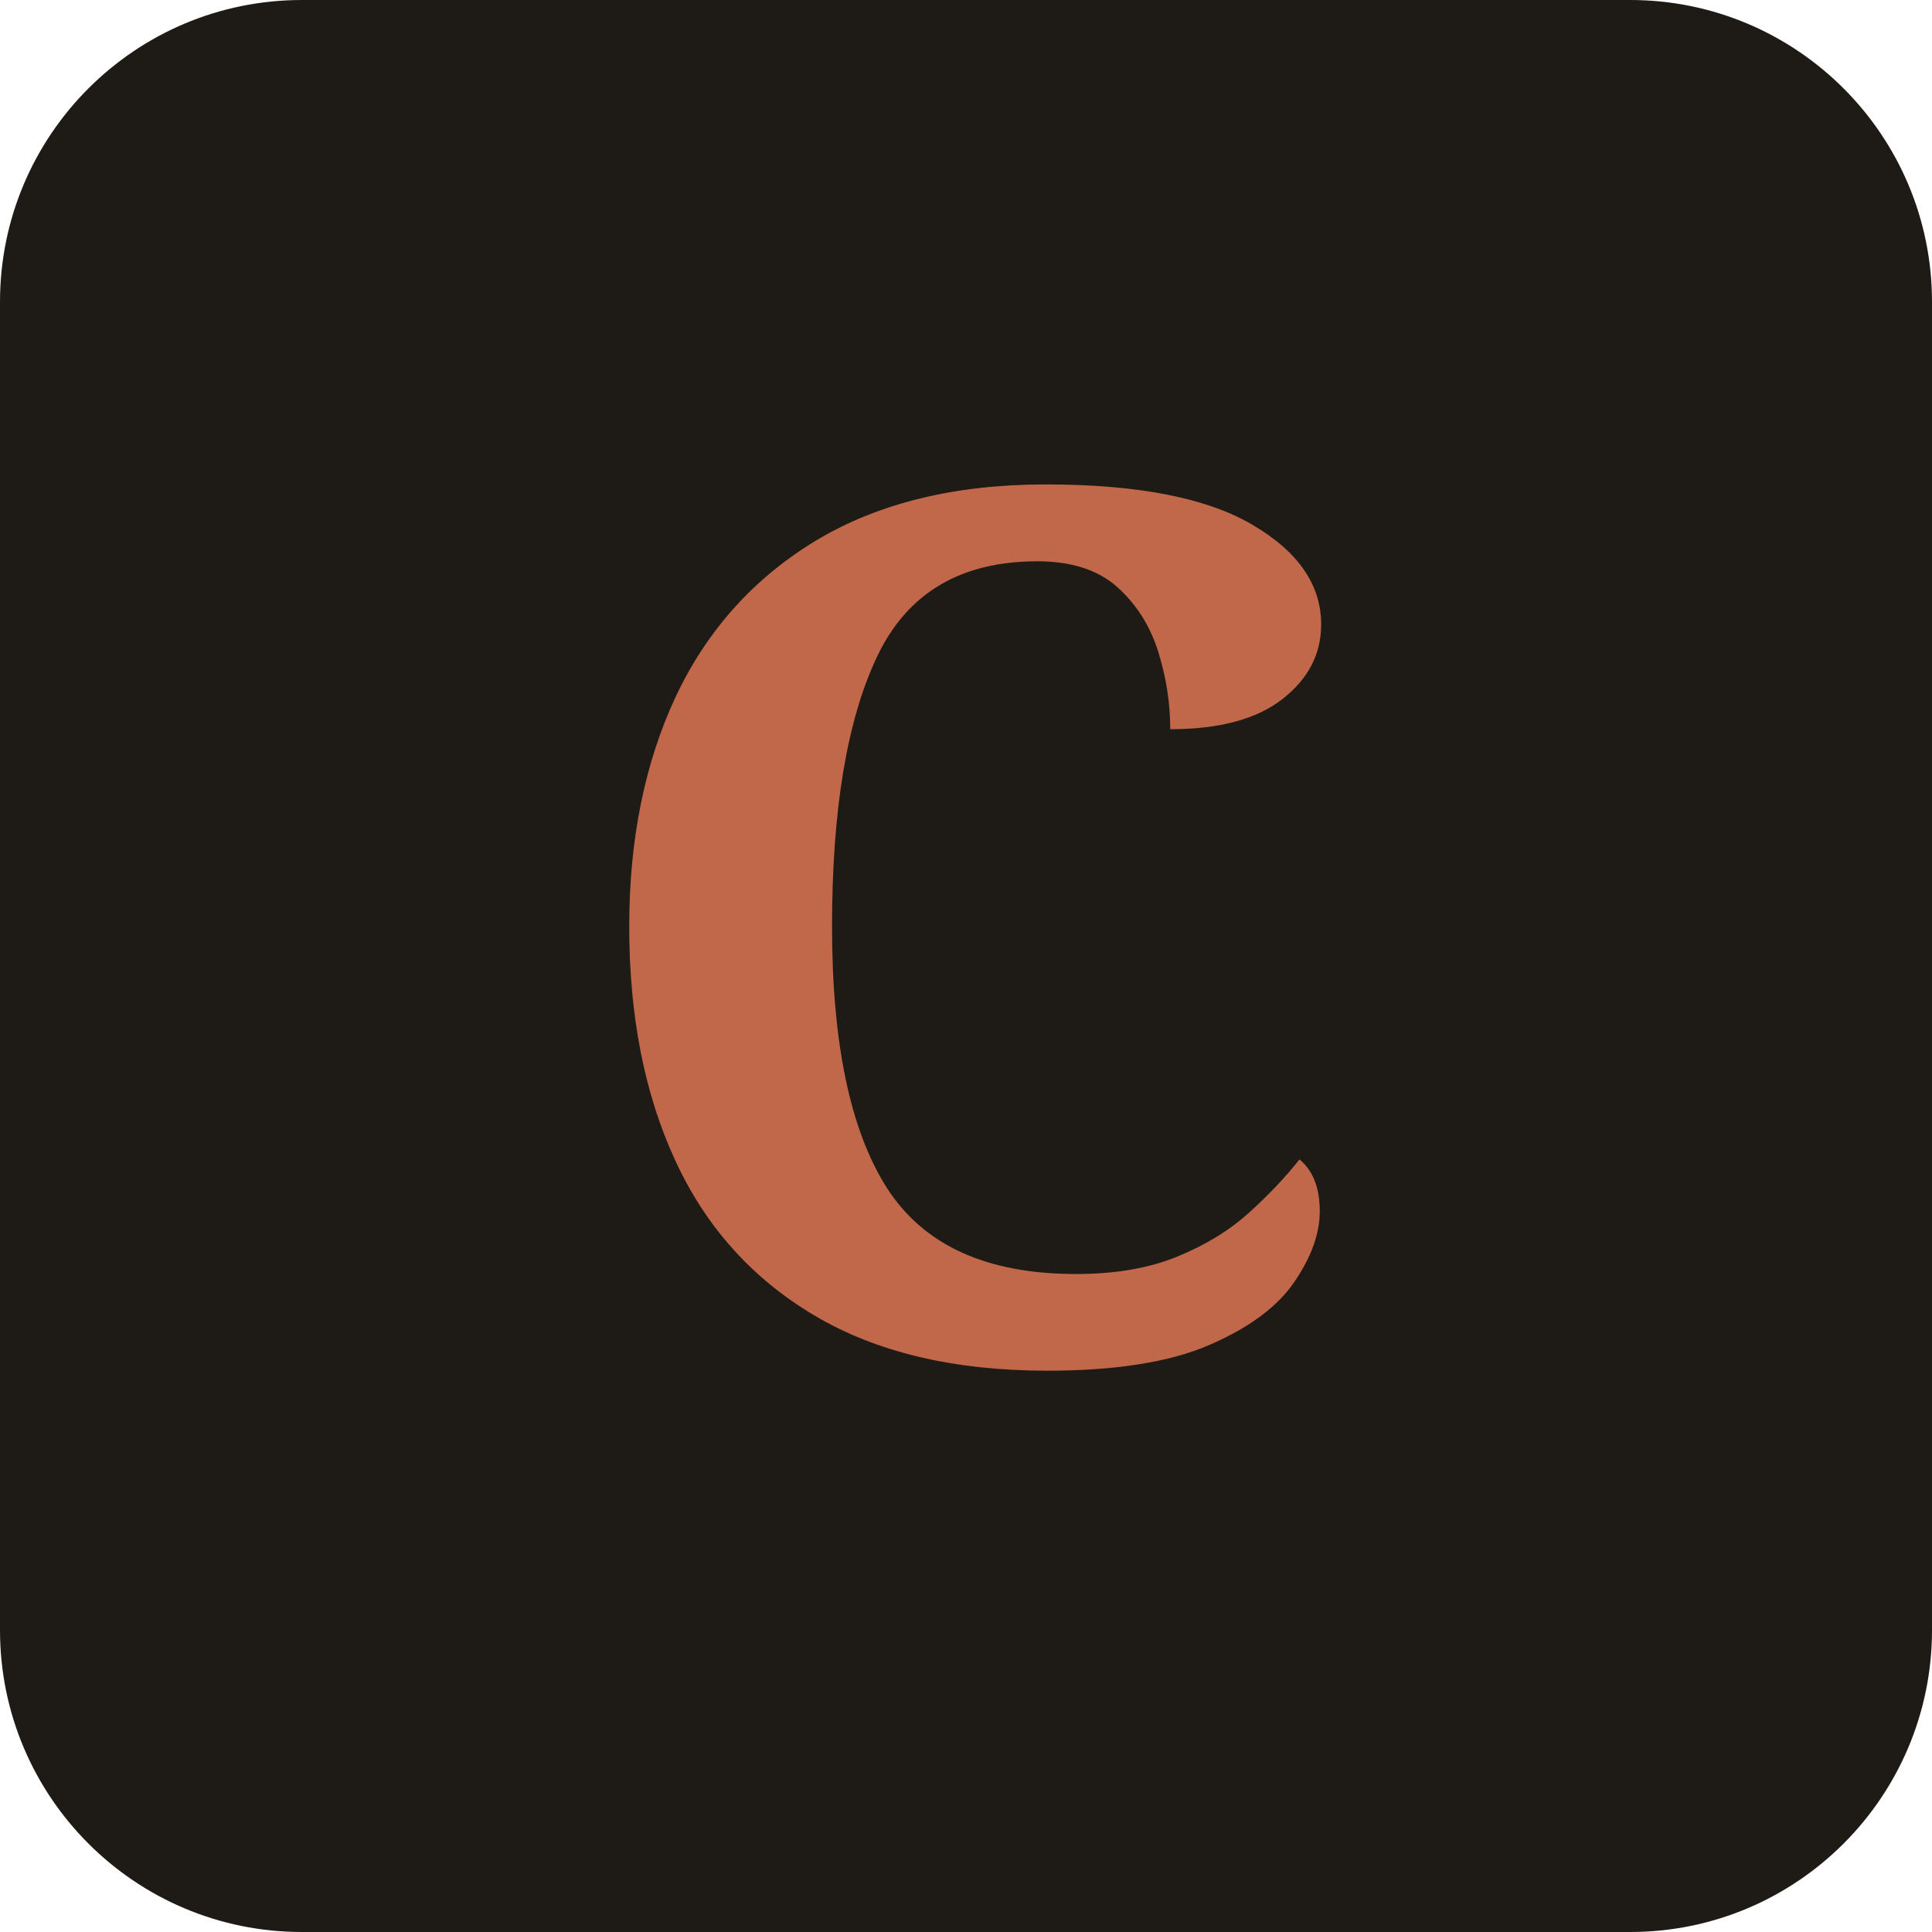
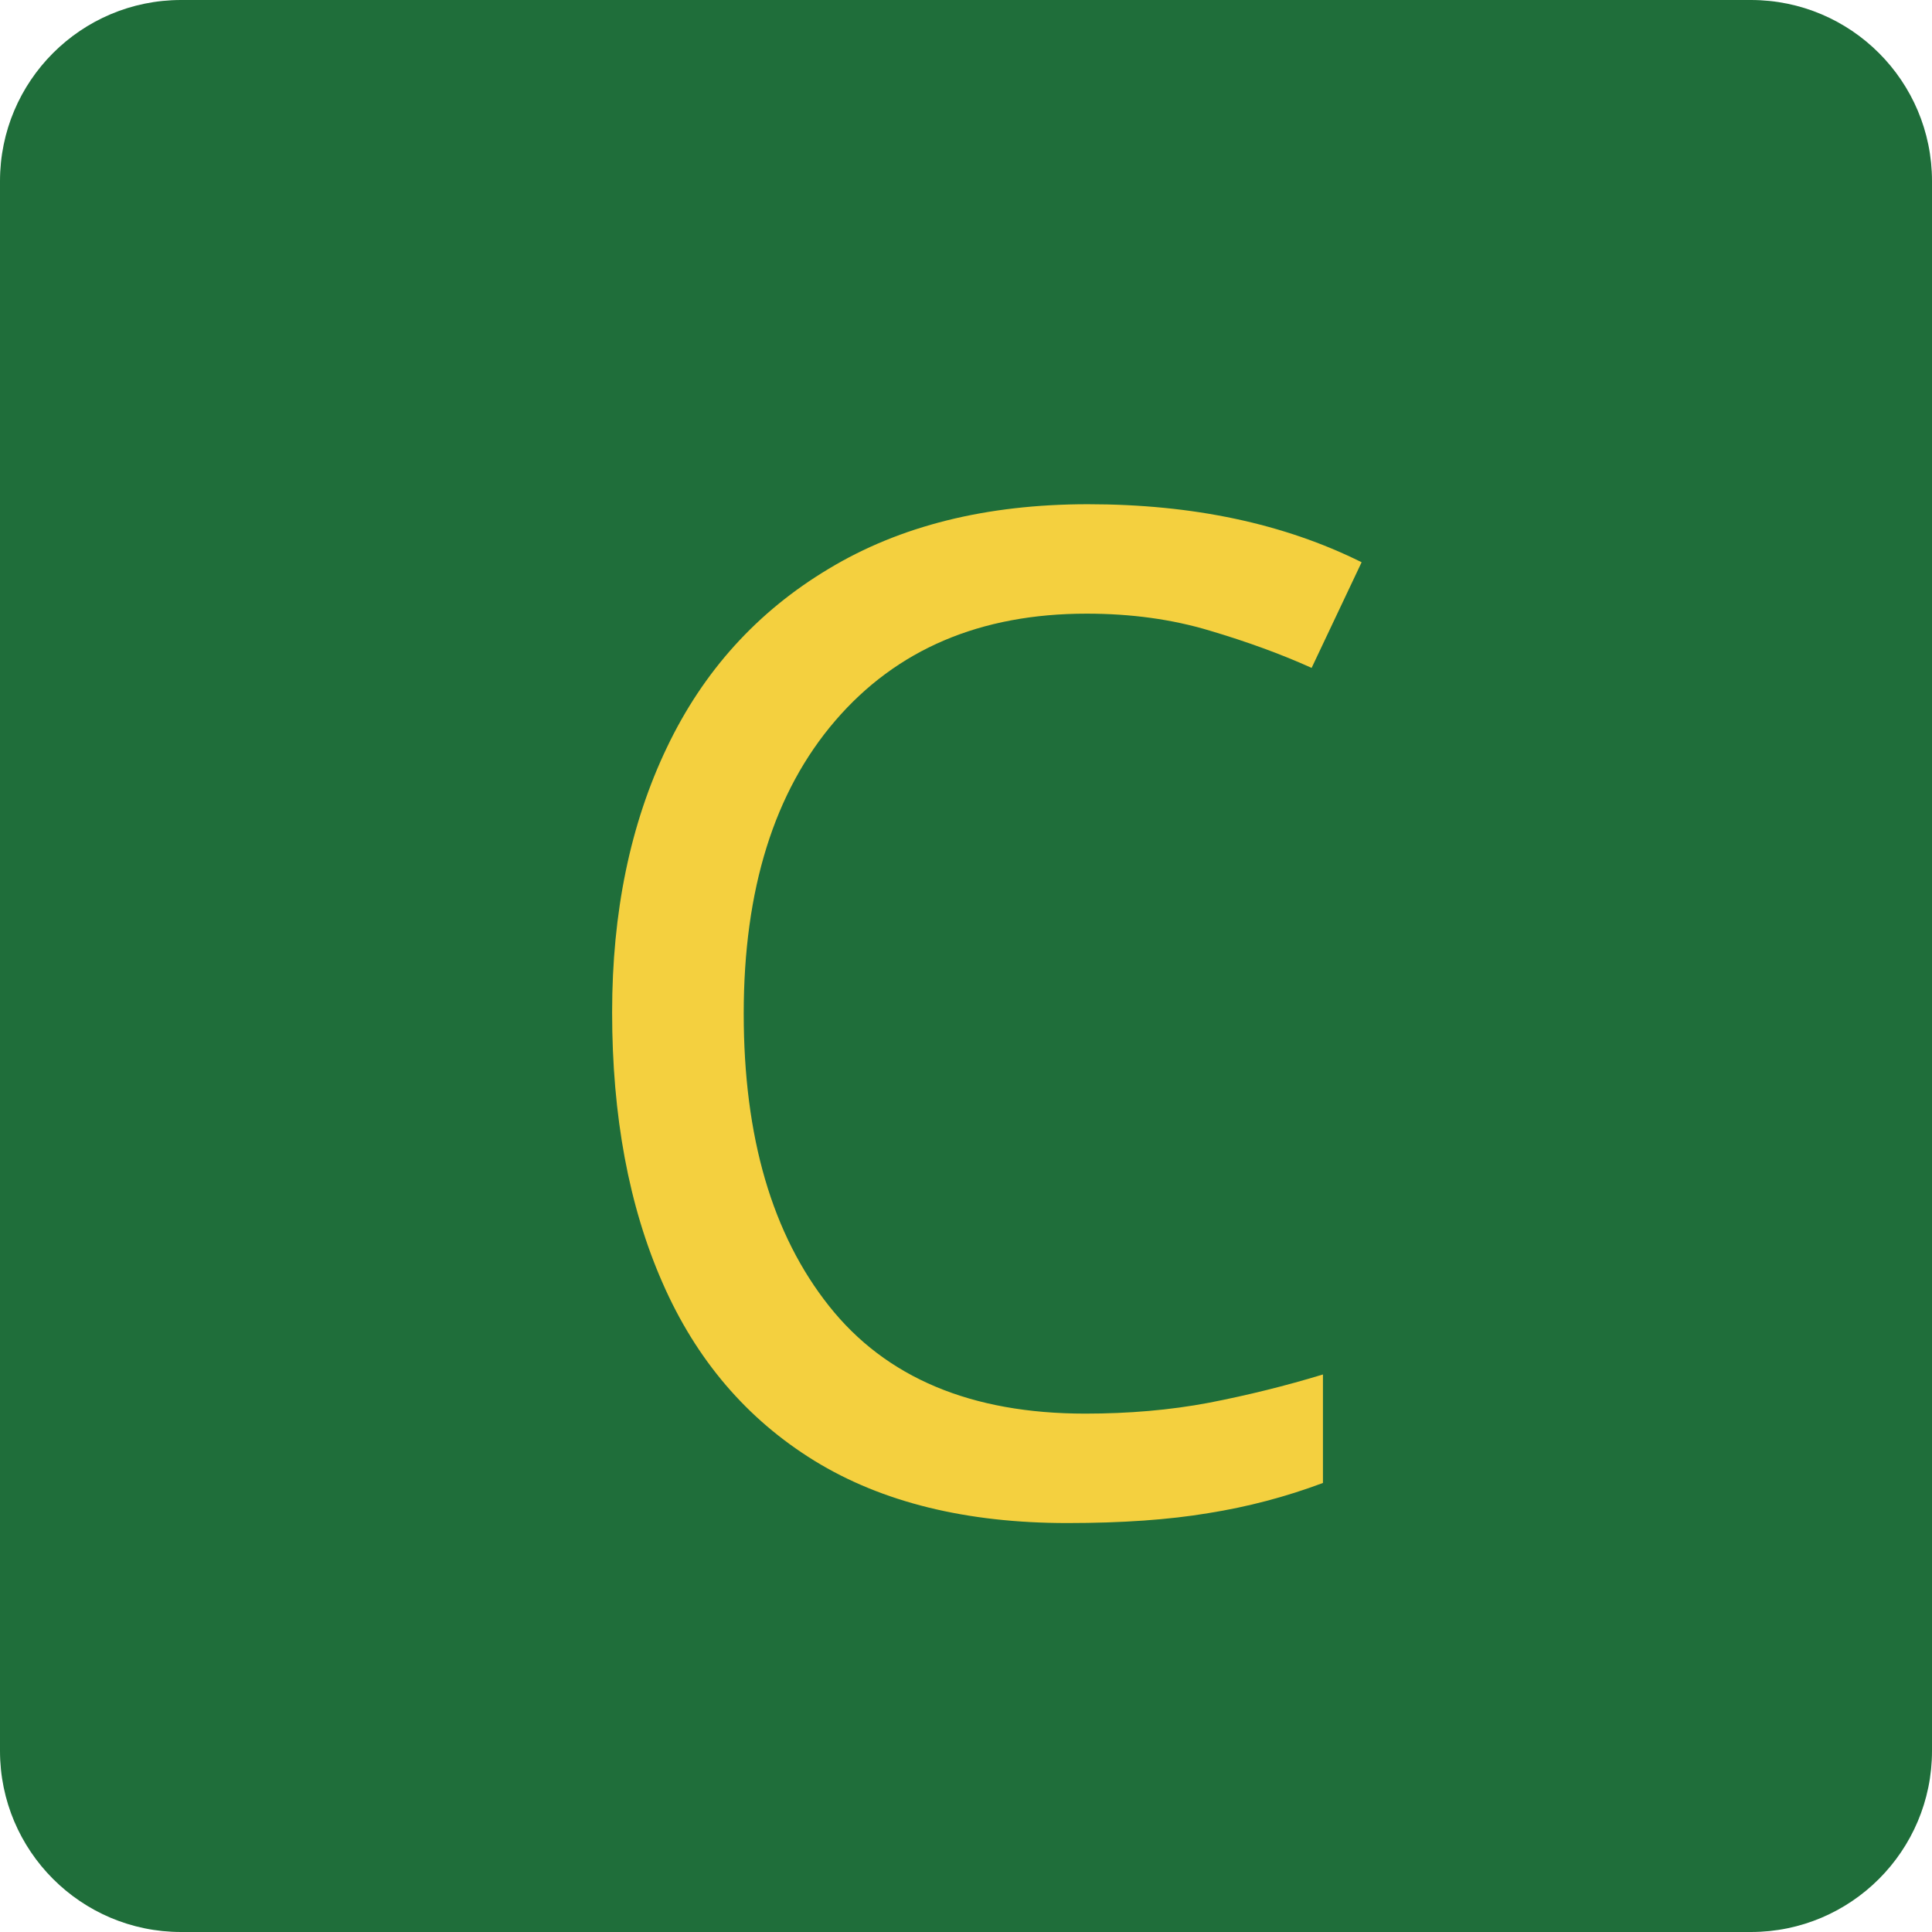
<svg xmlns="http://www.w3.org/2000/svg" viewBox="0 0 64 64">
-   <rect width="64" height="64" rx="10" fill="#1E1A16" />
-   <text x="32" y="45" text-anchor="middle" font-family="Georgia, serif" font-size="40" font-weight="600" fill="#C1674A">C</text>
+   <rect width="64" height="64" rx="6" fill="#1F6E3A" />
+   <text x="32" y="50" text-anchor="middle" font-family="Impact, 'Arial Narrow', sans-serif" font-size="46" fill="#F4D03F">C</text>
</svg>
